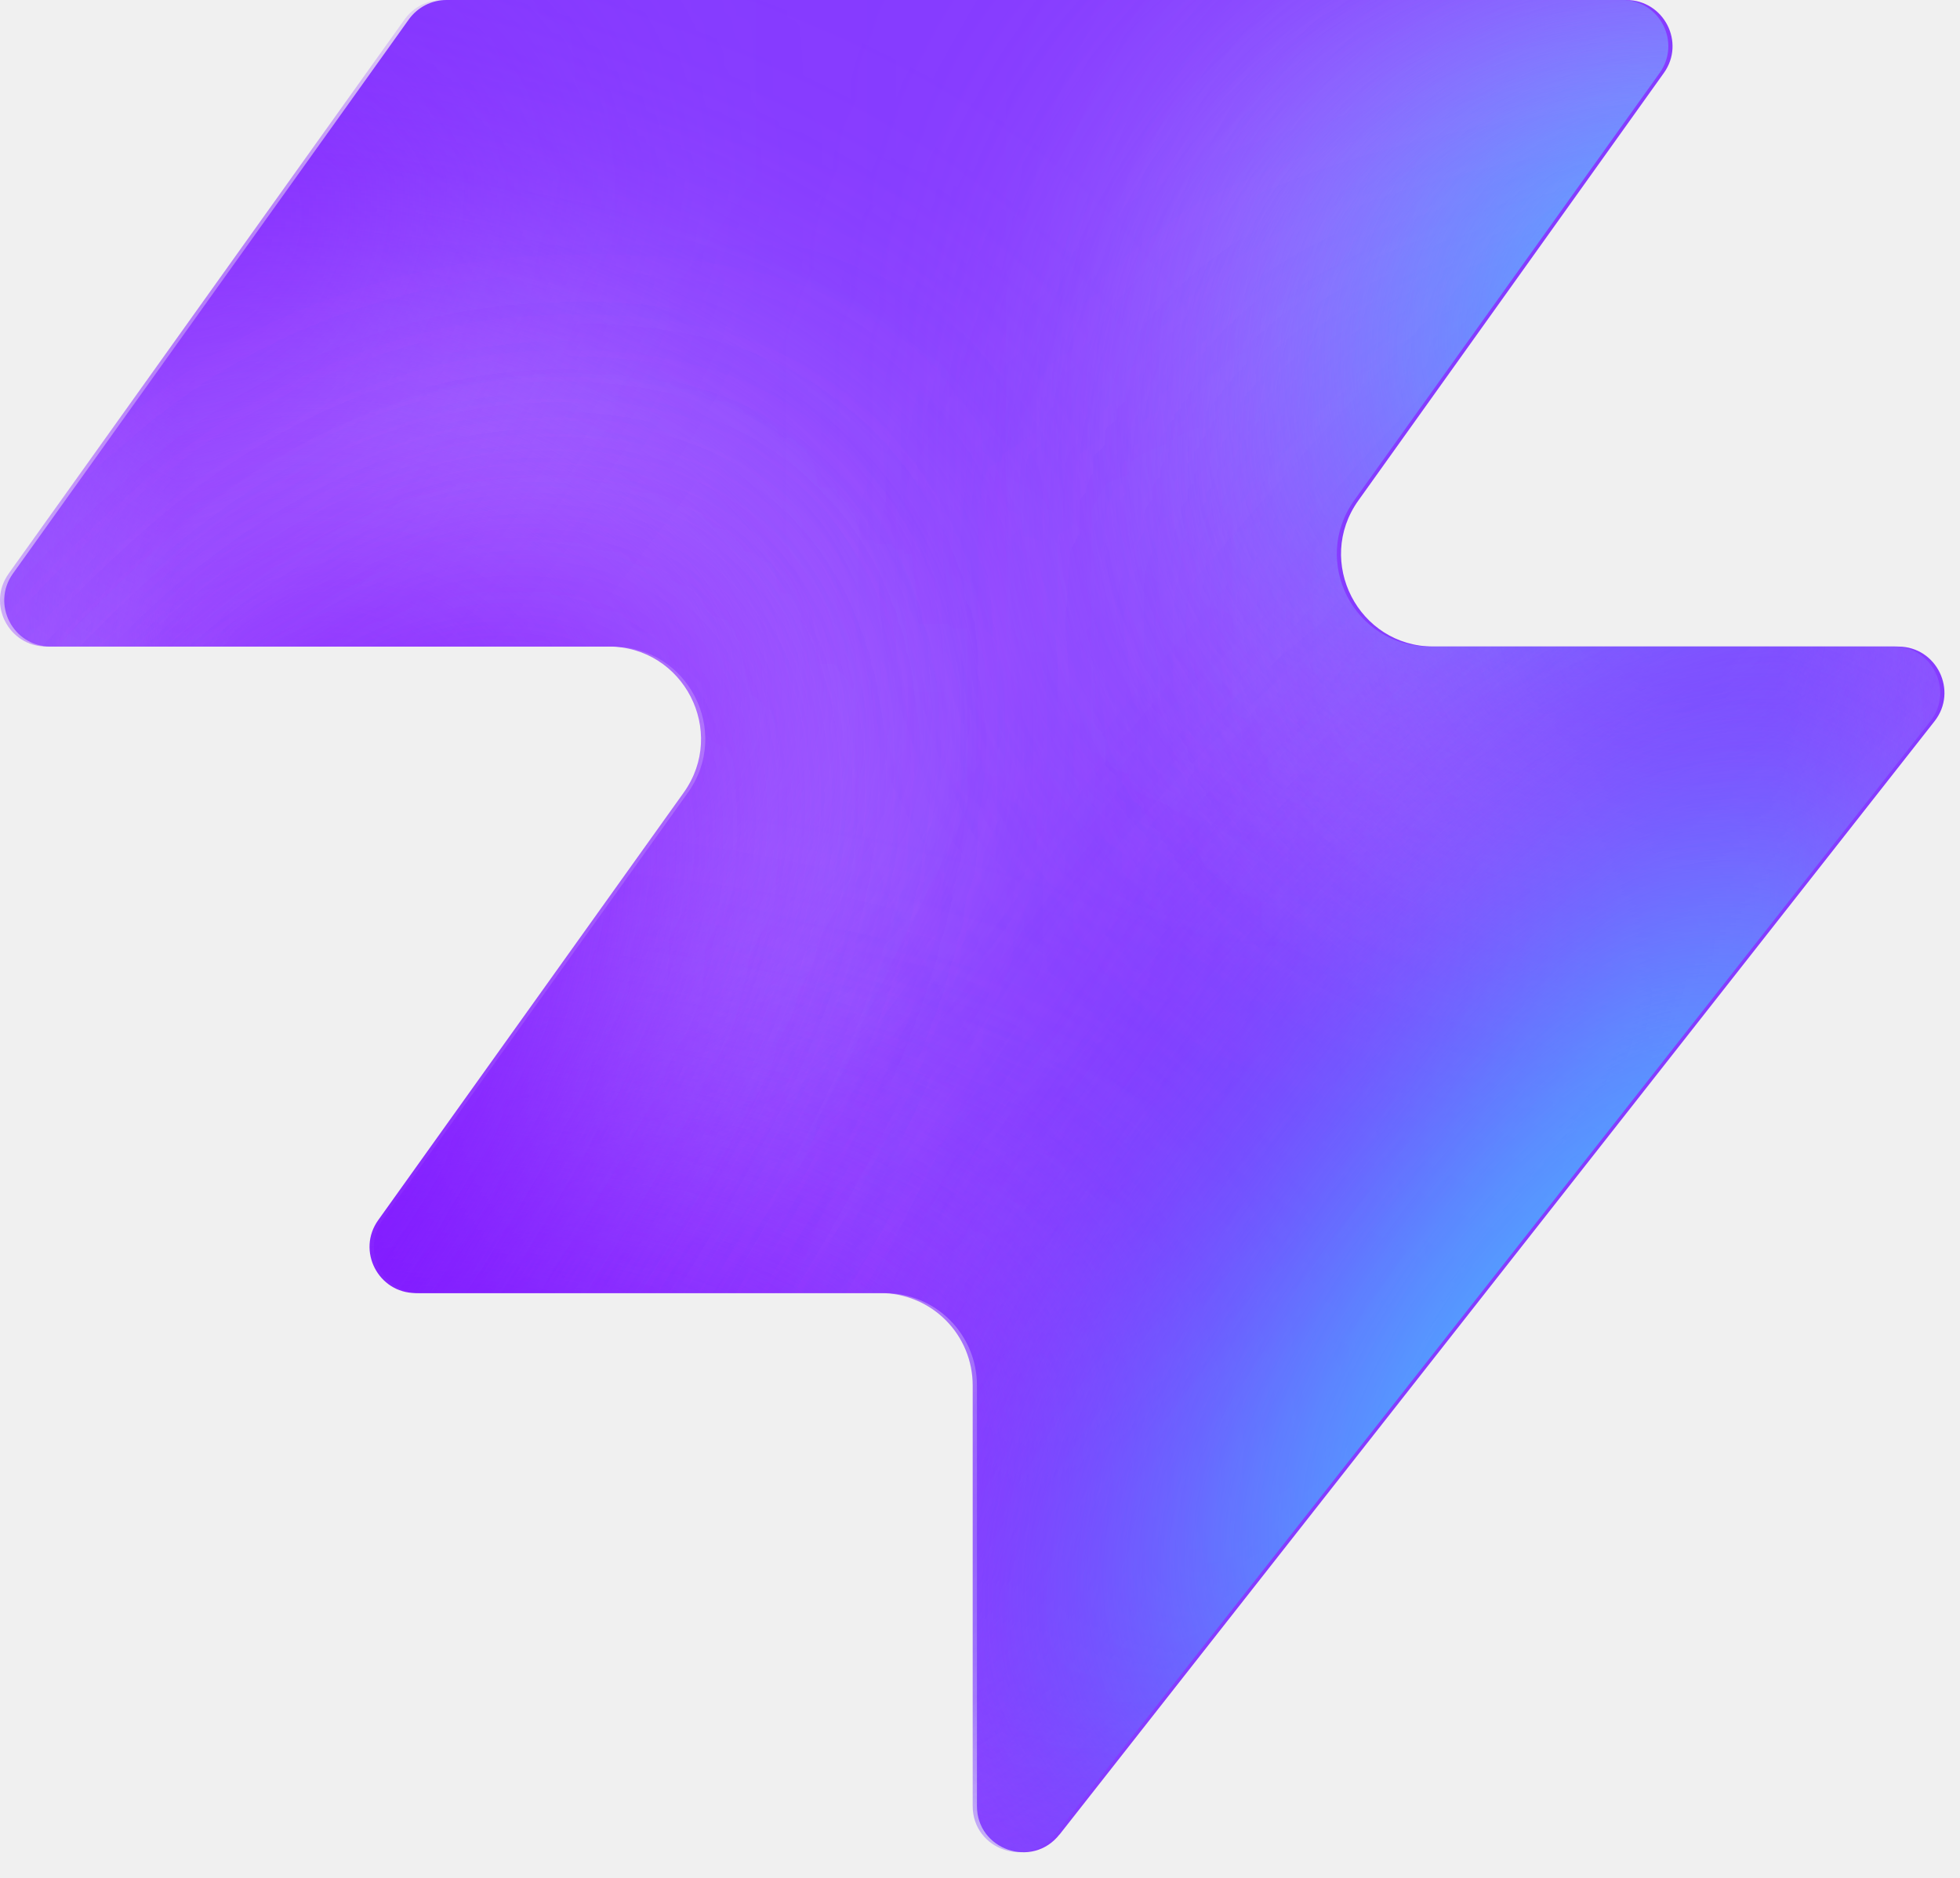
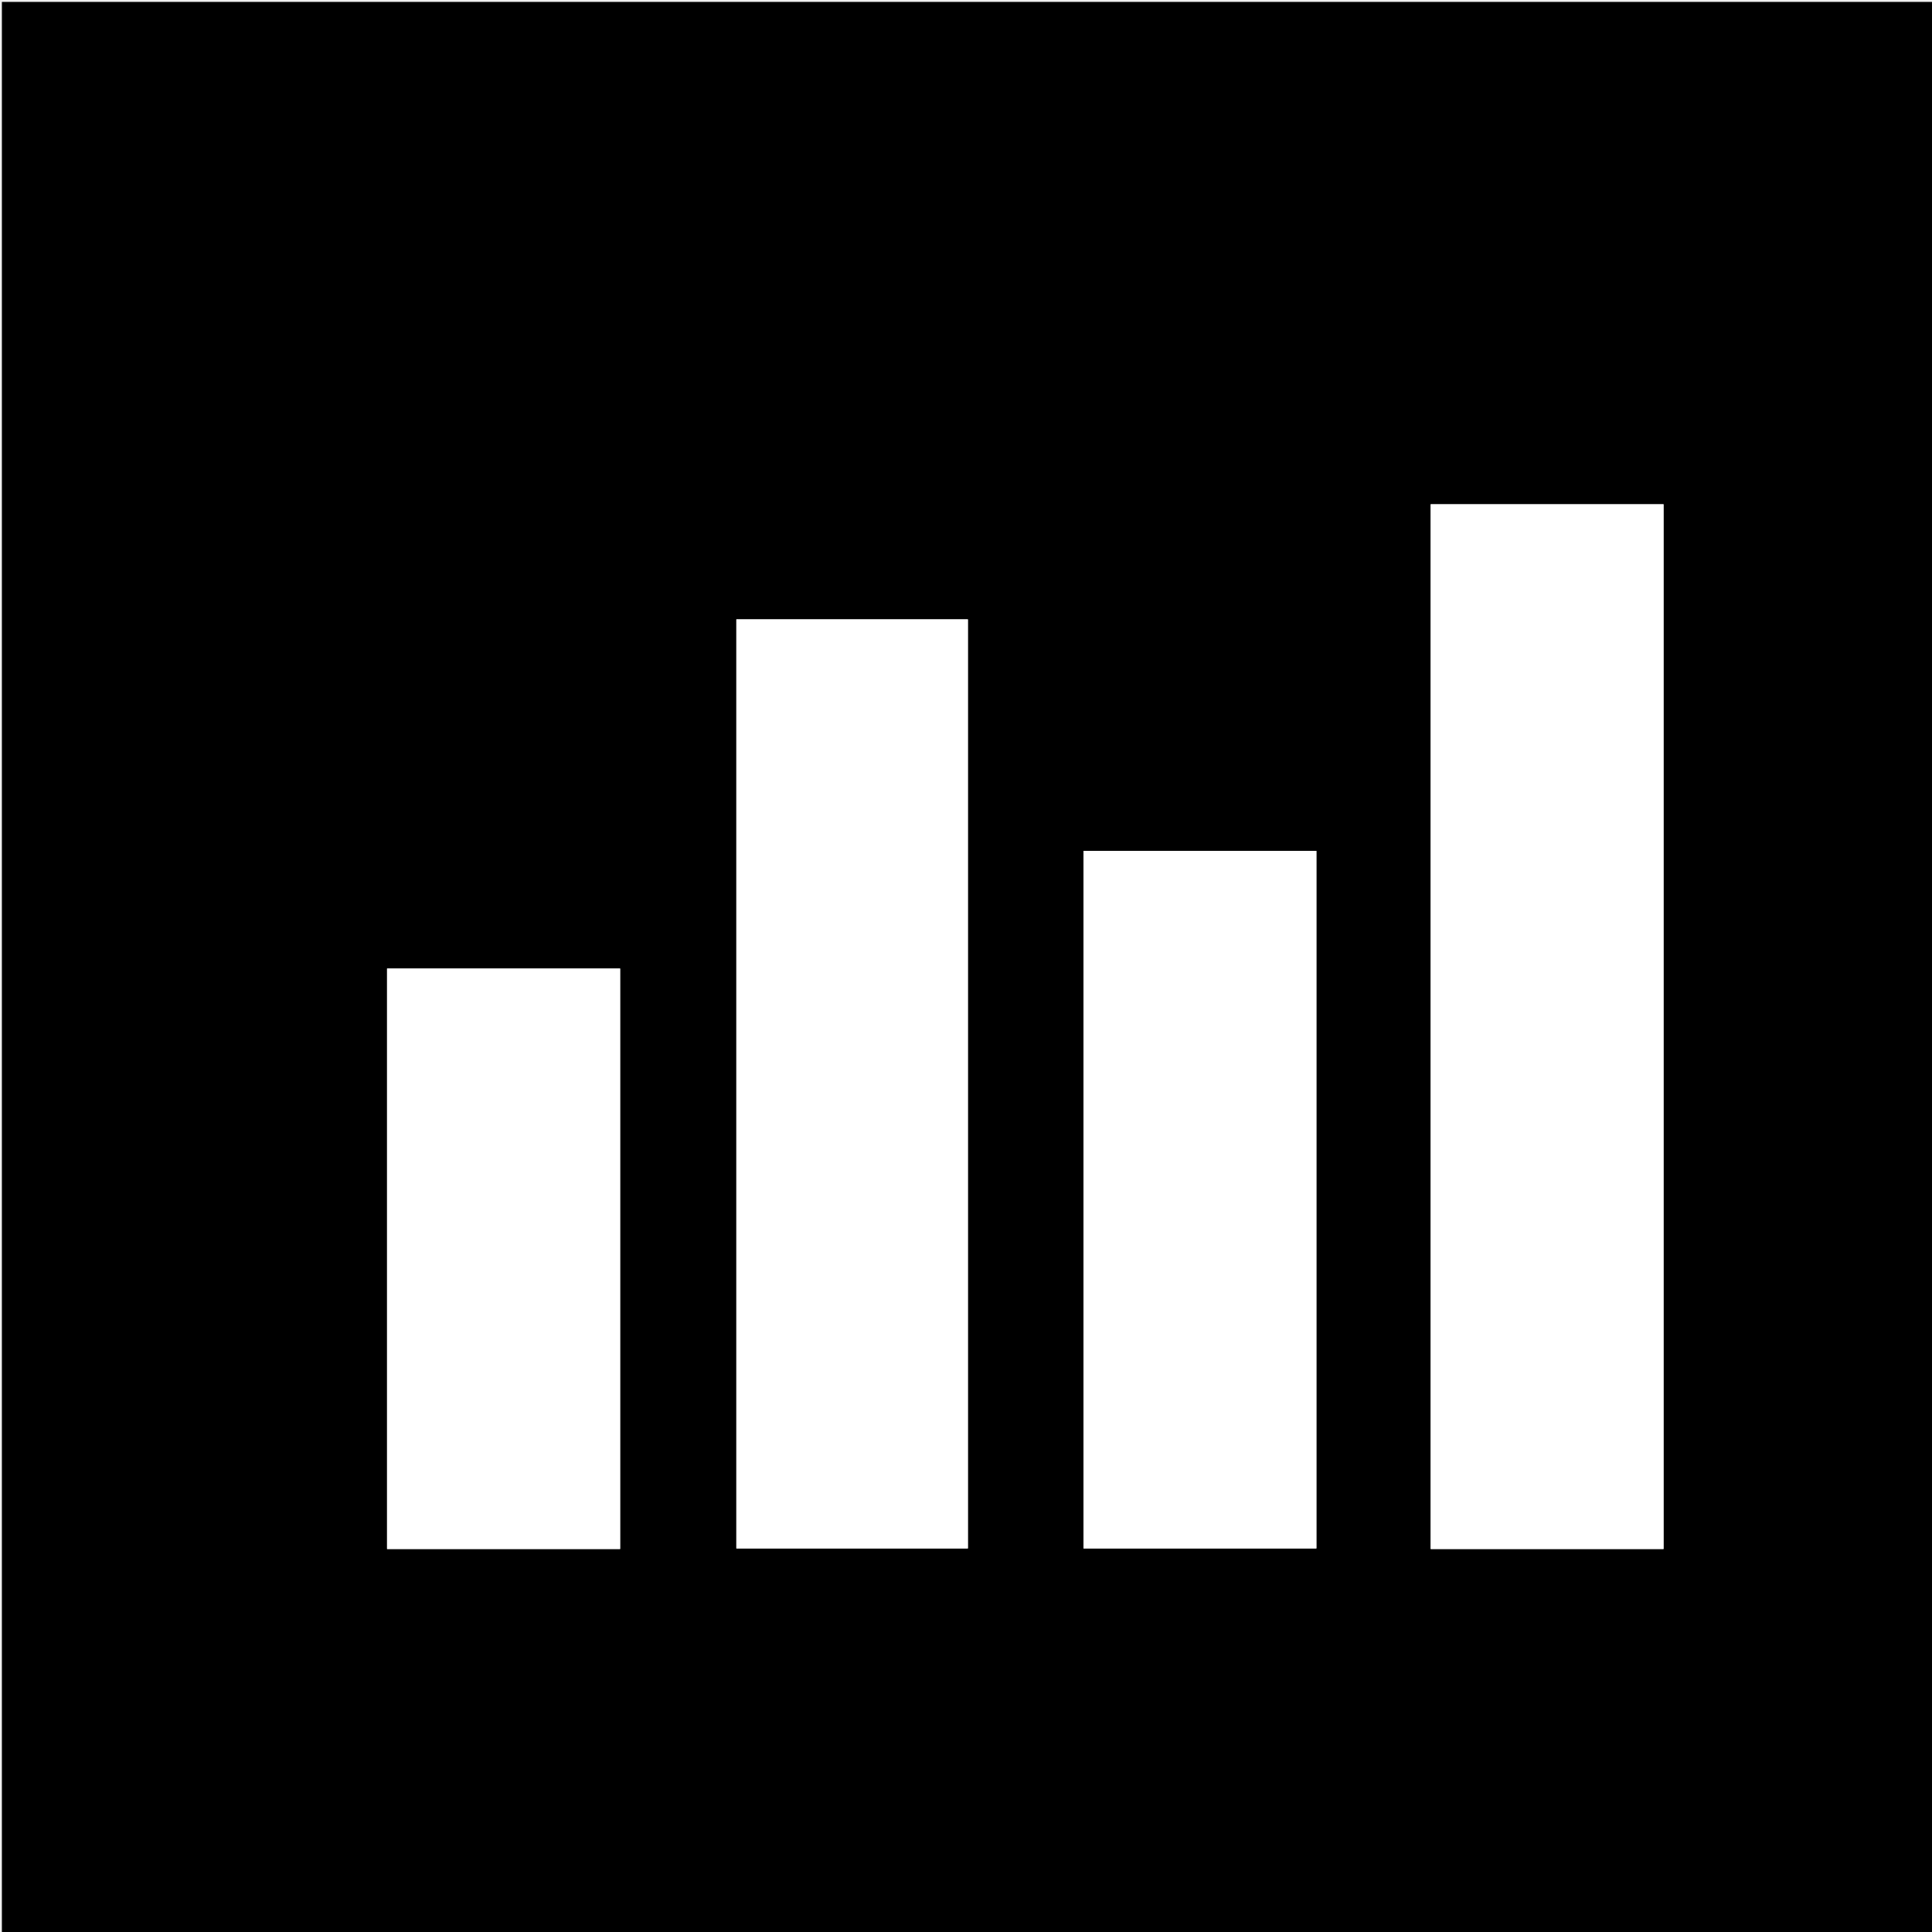
- <svg xmlns="http://www.w3.org/2000/svg" width="48" height="46" fill="none" viewBox="0 0 48 46">
-   <path fill="#863bff" d="M25.946 44.938c-.664.845-2.021.375-2.021-.698V33.937a2.26 2.26 0 0 0-2.262-2.262H10.287c-.92 0-1.456-1.04-.92-1.788l7.48-10.471c1.07-1.497 0-3.578-1.842-3.578H1.237c-.92 0-1.456-1.04-.92-1.788L10.013.474c.214-.297.556-.474.92-.474h28.894c.92 0 1.456 1.04.92 1.788l-7.48 10.471c-1.07 1.498 0 3.579 1.842 3.579h11.377c.943 0 1.473 1.088.89 1.83L25.947 44.94z" style="fill:#863bff;fill:color(display-p3 .525 .23 1);fill-opacity:1" />
-   <mask id="a" width="48" height="46" x="0" y="0" maskUnits="userSpaceOnUse" style="mask-type:alpha">
-     <path fill="#000" d="M25.842 44.938c-.664.844-2.021.375-2.021-.698V33.937a2.26 2.26 0 0 0-2.262-2.262H10.183c-.92 0-1.456-1.04-.92-1.788l7.48-10.471c1.07-1.498 0-3.579-1.842-3.579H1.133c-.92 0-1.456-1.04-.92-1.787L9.91.473c.214-.297.556-.474.92-.474h28.894c.92 0 1.456 1.04.92 1.788l-7.48 10.471c-1.07 1.498 0 3.578 1.842 3.578h11.377c.943 0 1.473 1.088.89 1.832L25.843 44.94z" style="fill:#000;fill-opacity:1" />
-   </mask>
-   <g mask="url(#a)">
-     <g filter="url(#b)">
-       <ellipse cx="5.508" cy="14.704" fill="#ede6ff" rx="5.508" ry="14.704" style="fill:#ede6ff;fill:color(display-p3 .927 .903 1);fill-opacity:1" transform="matrix(.00324 1 1 -.00324 -4.47 31.516)" />
-     </g>
-     <g filter="url(#c)">
-       <ellipse cx="10.399" cy="29.851" fill="#ede6ff" rx="10.399" ry="29.851" style="fill:#ede6ff;fill:color(display-p3 .927 .903 1);fill-opacity:1" transform="matrix(.00324 1 1 -.00324 -39.328 7.883)" />
-     </g>
-     <g filter="url(#d)">
-       <ellipse cx="5.508" cy="30.487" fill="#7e14ff" rx="5.508" ry="30.487" style="fill:#7e14ff;fill:color(display-p3 .492 .077 1);fill-opacity:1" transform="rotate(89.814 -25.913 -14.639)scale(1 -1)" />
-     </g>
-     <g filter="url(#e)">
-       <ellipse cx="5.508" cy="30.599" fill="#7e14ff" rx="5.508" ry="30.599" style="fill:#7e14ff;fill:color(display-p3 .492 .077 1);fill-opacity:1" transform="rotate(89.814 -32.644 -3.334)scale(1 -1)" />
-     </g>
-     <g filter="url(#f)">
-       <ellipse cx="5.508" cy="30.599" fill="#7e14ff" rx="5.508" ry="30.599" style="fill:#7e14ff;fill:color(display-p3 .492 .077 1);fill-opacity:1" transform="matrix(.00324 1 1 -.00324 -34.34 30.47)" />
-     </g>
-     <g filter="url(#g)">
-       <ellipse cx="14.072" cy="22.078" fill="#ede6ff" rx="14.072" ry="22.078" style="fill:#ede6ff;fill:color(display-p3 .927 .903 1);fill-opacity:1" transform="rotate(93.35 24.506 48.493)scale(-1 1)" />
-     </g>
-     <g filter="url(#h)">
-       <ellipse cx="3.47" cy="21.501" fill="#7e14ff" rx="3.47" ry="21.501" style="fill:#7e14ff;fill:color(display-p3 .492 .077 1);fill-opacity:1" transform="rotate(89.009 28.708 47.59)scale(-1 1)" />
-     </g>
-     <g filter="url(#i)">
-       <ellipse cx="3.47" cy="21.501" fill="#7e14ff" rx="3.47" ry="21.501" style="fill:#7e14ff;fill:color(display-p3 .492 .077 1);fill-opacity:1" transform="rotate(89.009 28.708 47.59)scale(-1 1)" />
-     </g>
-     <g filter="url(#j)">
-       <ellipse cx=".387" cy="8.972" fill="#7e14ff" rx="4.407" ry="29.108" style="fill:#7e14ff;fill:color(display-p3 .492 .077 1);fill-opacity:1" transform="rotate(39.51 .387 8.972)" />
-     </g>
-     <g filter="url(#k)">
-       <ellipse cx="47.523" cy="-6.092" fill="#7e14ff" rx="4.407" ry="29.108" style="fill:#7e14ff;fill:color(display-p3 .492 .077 1);fill-opacity:1" transform="rotate(37.892 47.523 -6.092)" />
-     </g>
-     <g filter="url(#l)">
-       <ellipse cx="41.412" cy="6.333" fill="#47bfff" rx="5.971" ry="9.665" style="fill:#47bfff;fill:color(display-p3 .28 .748 1);fill-opacity:1" transform="rotate(37.892 41.412 6.333)" />
-     </g>
-     <g filter="url(#m)">
-       <ellipse cx="-1.879" cy="38.332" fill="#7e14ff" rx="4.407" ry="29.108" style="fill:#7e14ff;fill:color(display-p3 .492 .077 1);fill-opacity:1" transform="rotate(37.892 -1.88 38.332)" />
-     </g>
-     <g filter="url(#n)">
-       <ellipse cx="-1.879" cy="38.332" fill="#7e14ff" rx="4.407" ry="29.108" style="fill:#7e14ff;fill:color(display-p3 .492 .077 1);fill-opacity:1" transform="rotate(37.892 -1.88 38.332)" />
-     </g>
-     <g filter="url(#o)">
-       <ellipse cx="35.651" cy="29.907" fill="#7e14ff" rx="4.407" ry="29.108" style="fill:#7e14ff;fill:color(display-p3 .492 .077 1);fill-opacity:1" transform="rotate(37.892 35.651 29.907)" />
-     </g>
-     <g filter="url(#p)">
-       <ellipse cx="38.418" cy="32.4" fill="#47bfff" rx="5.971" ry="15.297" style="fill:#47bfff;fill:color(display-p3 .28 .748 1);fill-opacity:1" transform="rotate(37.892 38.418 32.4)" />
-     </g>
-   </g>
-   <defs>
-     <filter id="b" width="60.045" height="41.654" x="-19.77" y="16.149" color-interpolation-filters="sRGB" filterUnits="userSpaceOnUse">
-       <feFlood flood-opacity="0" result="BackgroundImageFix" />
-       <feBlend in="SourceGraphic" in2="BackgroundImageFix" result="shape" />
-       <feGaussianBlur result="effect1_foregroundBlur_2002_17158" stdDeviation="7.659" />
-     </filter>
-     <filter id="c" width="90.34" height="51.437" x="-54.613" y="-7.533" color-interpolation-filters="sRGB" filterUnits="userSpaceOnUse">
-       <feFlood flood-opacity="0" result="BackgroundImageFix" />
-       <feBlend in="SourceGraphic" in2="BackgroundImageFix" result="shape" />
-       <feGaussianBlur result="effect1_foregroundBlur_2002_17158" stdDeviation="7.659" />
-     </filter>
-     <filter id="d" width="79.355" height="29.4" x="-49.64" y="2.03" color-interpolation-filters="sRGB" filterUnits="userSpaceOnUse">
-       <feFlood flood-opacity="0" result="BackgroundImageFix" />
-       <feBlend in="SourceGraphic" in2="BackgroundImageFix" result="shape" />
-       <feGaussianBlur result="effect1_foregroundBlur_2002_17158" stdDeviation="4.596" />
-     </filter>
-     <filter id="e" width="79.579" height="29.4" x="-45.045" y="20.029" color-interpolation-filters="sRGB" filterUnits="userSpaceOnUse">
-       <feFlood flood-opacity="0" result="BackgroundImageFix" />
-       <feBlend in="SourceGraphic" in2="BackgroundImageFix" result="shape" />
-       <feGaussianBlur result="effect1_foregroundBlur_2002_17158" stdDeviation="4.596" />
-     </filter>
-     <filter id="f" width="79.579" height="29.4" x="-43.513" y="21.178" color-interpolation-filters="sRGB" filterUnits="userSpaceOnUse">
-       <feFlood flood-opacity="0" result="BackgroundImageFix" />
-       <feBlend in="SourceGraphic" in2="BackgroundImageFix" result="shape" />
-       <feGaussianBlur result="effect1_foregroundBlur_2002_17158" stdDeviation="4.596" />
-     </filter>
-     <filter id="g" width="74.749" height="58.852" x="15.756" y="-17.901" color-interpolation-filters="sRGB" filterUnits="userSpaceOnUse">
-       <feFlood flood-opacity="0" result="BackgroundImageFix" />
-       <feBlend in="SourceGraphic" in2="BackgroundImageFix" result="shape" />
-       <feGaussianBlur result="effect1_foregroundBlur_2002_17158" stdDeviation="7.659" />
-     </filter>
-     <filter id="h" width="61.377" height="25.362" x="23.548" y="2.284" color-interpolation-filters="sRGB" filterUnits="userSpaceOnUse">
-       <feFlood flood-opacity="0" result="BackgroundImageFix" />
-       <feBlend in="SourceGraphic" in2="BackgroundImageFix" result="shape" />
-       <feGaussianBlur result="effect1_foregroundBlur_2002_17158" stdDeviation="4.596" />
-     </filter>
-     <filter id="i" width="61.377" height="25.362" x="23.548" y="2.284" color-interpolation-filters="sRGB" filterUnits="userSpaceOnUse">
-       <feFlood flood-opacity="0" result="BackgroundImageFix" />
-       <feBlend in="SourceGraphic" in2="BackgroundImageFix" result="shape" />
-       <feGaussianBlur result="effect1_foregroundBlur_2002_17158" stdDeviation="4.596" />
-     </filter>
-     <filter id="j" width="56.045" height="63.649" x="-27.636" y="-22.853" color-interpolation-filters="sRGB" filterUnits="userSpaceOnUse">
-       <feFlood flood-opacity="0" result="BackgroundImageFix" />
-       <feBlend in="SourceGraphic" in2="BackgroundImageFix" result="shape" />
-       <feGaussianBlur result="effect1_foregroundBlur_2002_17158" stdDeviation="4.596" />
-     </filter>
-     <filter id="k" width="54.814" height="64.646" x="20.116" y="-38.415" color-interpolation-filters="sRGB" filterUnits="userSpaceOnUse">
-       <feFlood flood-opacity="0" result="BackgroundImageFix" />
-       <feBlend in="SourceGraphic" in2="BackgroundImageFix" result="shape" />
-       <feGaussianBlur result="effect1_foregroundBlur_2002_17158" stdDeviation="4.596" />
-     </filter>
-     <filter id="l" width="33.541" height="35.313" x="24.641" y="-11.323" color-interpolation-filters="sRGB" filterUnits="userSpaceOnUse">
-       <feFlood flood-opacity="0" result="BackgroundImageFix" />
-       <feBlend in="SourceGraphic" in2="BackgroundImageFix" result="shape" />
-       <feGaussianBlur result="effect1_foregroundBlur_2002_17158" stdDeviation="4.596" />
-     </filter>
-     <filter id="m" width="54.814" height="64.646" x="-29.286" y="6.009" color-interpolation-filters="sRGB" filterUnits="userSpaceOnUse">
-       <feFlood flood-opacity="0" result="BackgroundImageFix" />
-       <feBlend in="SourceGraphic" in2="BackgroundImageFix" result="shape" />
-       <feGaussianBlur result="effect1_foregroundBlur_2002_17158" stdDeviation="4.596" />
-     </filter>
-     <filter id="n" width="54.814" height="64.646" x="-29.286" y="6.009" color-interpolation-filters="sRGB" filterUnits="userSpaceOnUse">
-       <feFlood flood-opacity="0" result="BackgroundImageFix" />
-       <feBlend in="SourceGraphic" in2="BackgroundImageFix" result="shape" />
-       <feGaussianBlur result="effect1_foregroundBlur_2002_17158" stdDeviation="4.596" />
-     </filter>
-     <filter id="o" width="54.814" height="64.646" x="8.244" y="-2.416" color-interpolation-filters="sRGB" filterUnits="userSpaceOnUse">
-       <feFlood flood-opacity="0" result="BackgroundImageFix" />
-       <feBlend in="SourceGraphic" in2="BackgroundImageFix" result="shape" />
-       <feGaussianBlur result="effect1_foregroundBlur_2002_17158" stdDeviation="4.596" />
-     </filter>
-     <filter id="p" width="39.409" height="43.623" x="18.713" y="10.588" color-interpolation-filters="sRGB" filterUnits="userSpaceOnUse">
-       <feFlood flood-opacity="0" result="BackgroundImageFix" />
-       <feBlend in="SourceGraphic" in2="BackgroundImageFix" result="shape" />
-       <feGaussianBlur result="effect1_foregroundBlur_2002_17158" stdDeviation="4.596" />
-     </filter>
-   </defs>
+ <svg xmlns="http://www.w3.org/2000/svg" version="1.1" id="Layer_1" x="0px" y="0px" width="100%" viewBox="0 0 1024 1024" enable-background="new 0 0 1024 1024" xml:space="preserve">
+   <path fill="#000000" opacity="1" stroke="none" d=" M477,1025   C318,1025 159.5,1025 1,1025   C1,683.667 1,342.333 1,1   C342.333,1 683.667,1 1025,1   C1025,342.333 1025,683.667 1025,1025   C842.5,1025 660,1025 477,1025  M845.5,821   C857.597,821 869.695,821 881.714,821   C881.714,636.023 881.714,451.622 881.714,267.288   C840.357,267.288 799.286,267.288 758.286,267.288   C758.286,451.977 758.286,636.378 758.286,821   C787.214,821 815.857,821 845.5,821  M513,559.5   C513,482.407 513,405.314 513,328.288   C471.691,328.288 430.953,328.288 390.286,328.288   C390.286,492.644 390.286,656.711 390.286,820.712   C431.31,820.712 472.047,820.712 513,820.712   C513,733.782 513,647.141 513,559.5  M613.5,451   C600.403,451 587.306,451 574.286,451   C574.286,574.644 574.286,697.712 574.286,820.712   C615.643,820.712 656.714,820.712 697.714,820.712   C697.714,697.356 697.714,574.288 697.714,451   C669.786,451 642.143,451 613.5,451  M210.6,821   C250.018,821 289.437,821 328.676,821   C328.676,717.951 328.676,615.548 328.676,513.327   C287.28,513.327 246.208,513.327 205.151,513.327   C205.151,615.939 205.151,718.223 205.151,821   C206.738,821 208.18,821 210.6,821  z" />
+   <path fill="#FFFFFF" opacity="1" stroke="none" d=" M845,821   C815.857,821 787.214,821 758.286,821   C758.286,636.378 758.286,451.977 758.286,267.288   C799.286,267.288 840.357,267.288 881.714,267.288   C881.714,451.622 881.714,636.023 881.714,821   C869.695,821 857.597,821 845,821  z" />
+   <path fill="#FFFFFF" opacity="1" stroke="none" d=" M513,560   C513,647.141 513,733.782 513,820.712   C472.047,820.712 431.31,820.712 390.286,820.712   C390.286,656.711 390.286,492.644 390.286,328.288   C430.953,328.288 471.691,328.288 513,328.288   C513,405.314 513,482.407 513,560  z" />
+   <path fill="#FFFFFF" opacity="1" stroke="none" d=" M614,451   C642.143,451 669.786,451 697.714,451   C697.714,574.288 697.714,697.356 697.714,820.712   C656.714,820.712 615.643,820.712 574.286,820.712   C574.286,697.712 574.286,574.644 574.286,451   C587.306,451 600.403,451 614,451  z" />
+   <path fill="#FFFFFF" opacity="1" stroke="none" d=" M210.111,821   C208.18,821 206.738,821 205.151,821   C205.151,718.223 205.151,615.939 205.151,513.327   C246.208,513.327 287.28,513.327 328.676,513.327   C328.676,615.548 328.676,717.951 328.676,821   C289.437,821 250.018,821 210.111,821  z" />
</svg>
